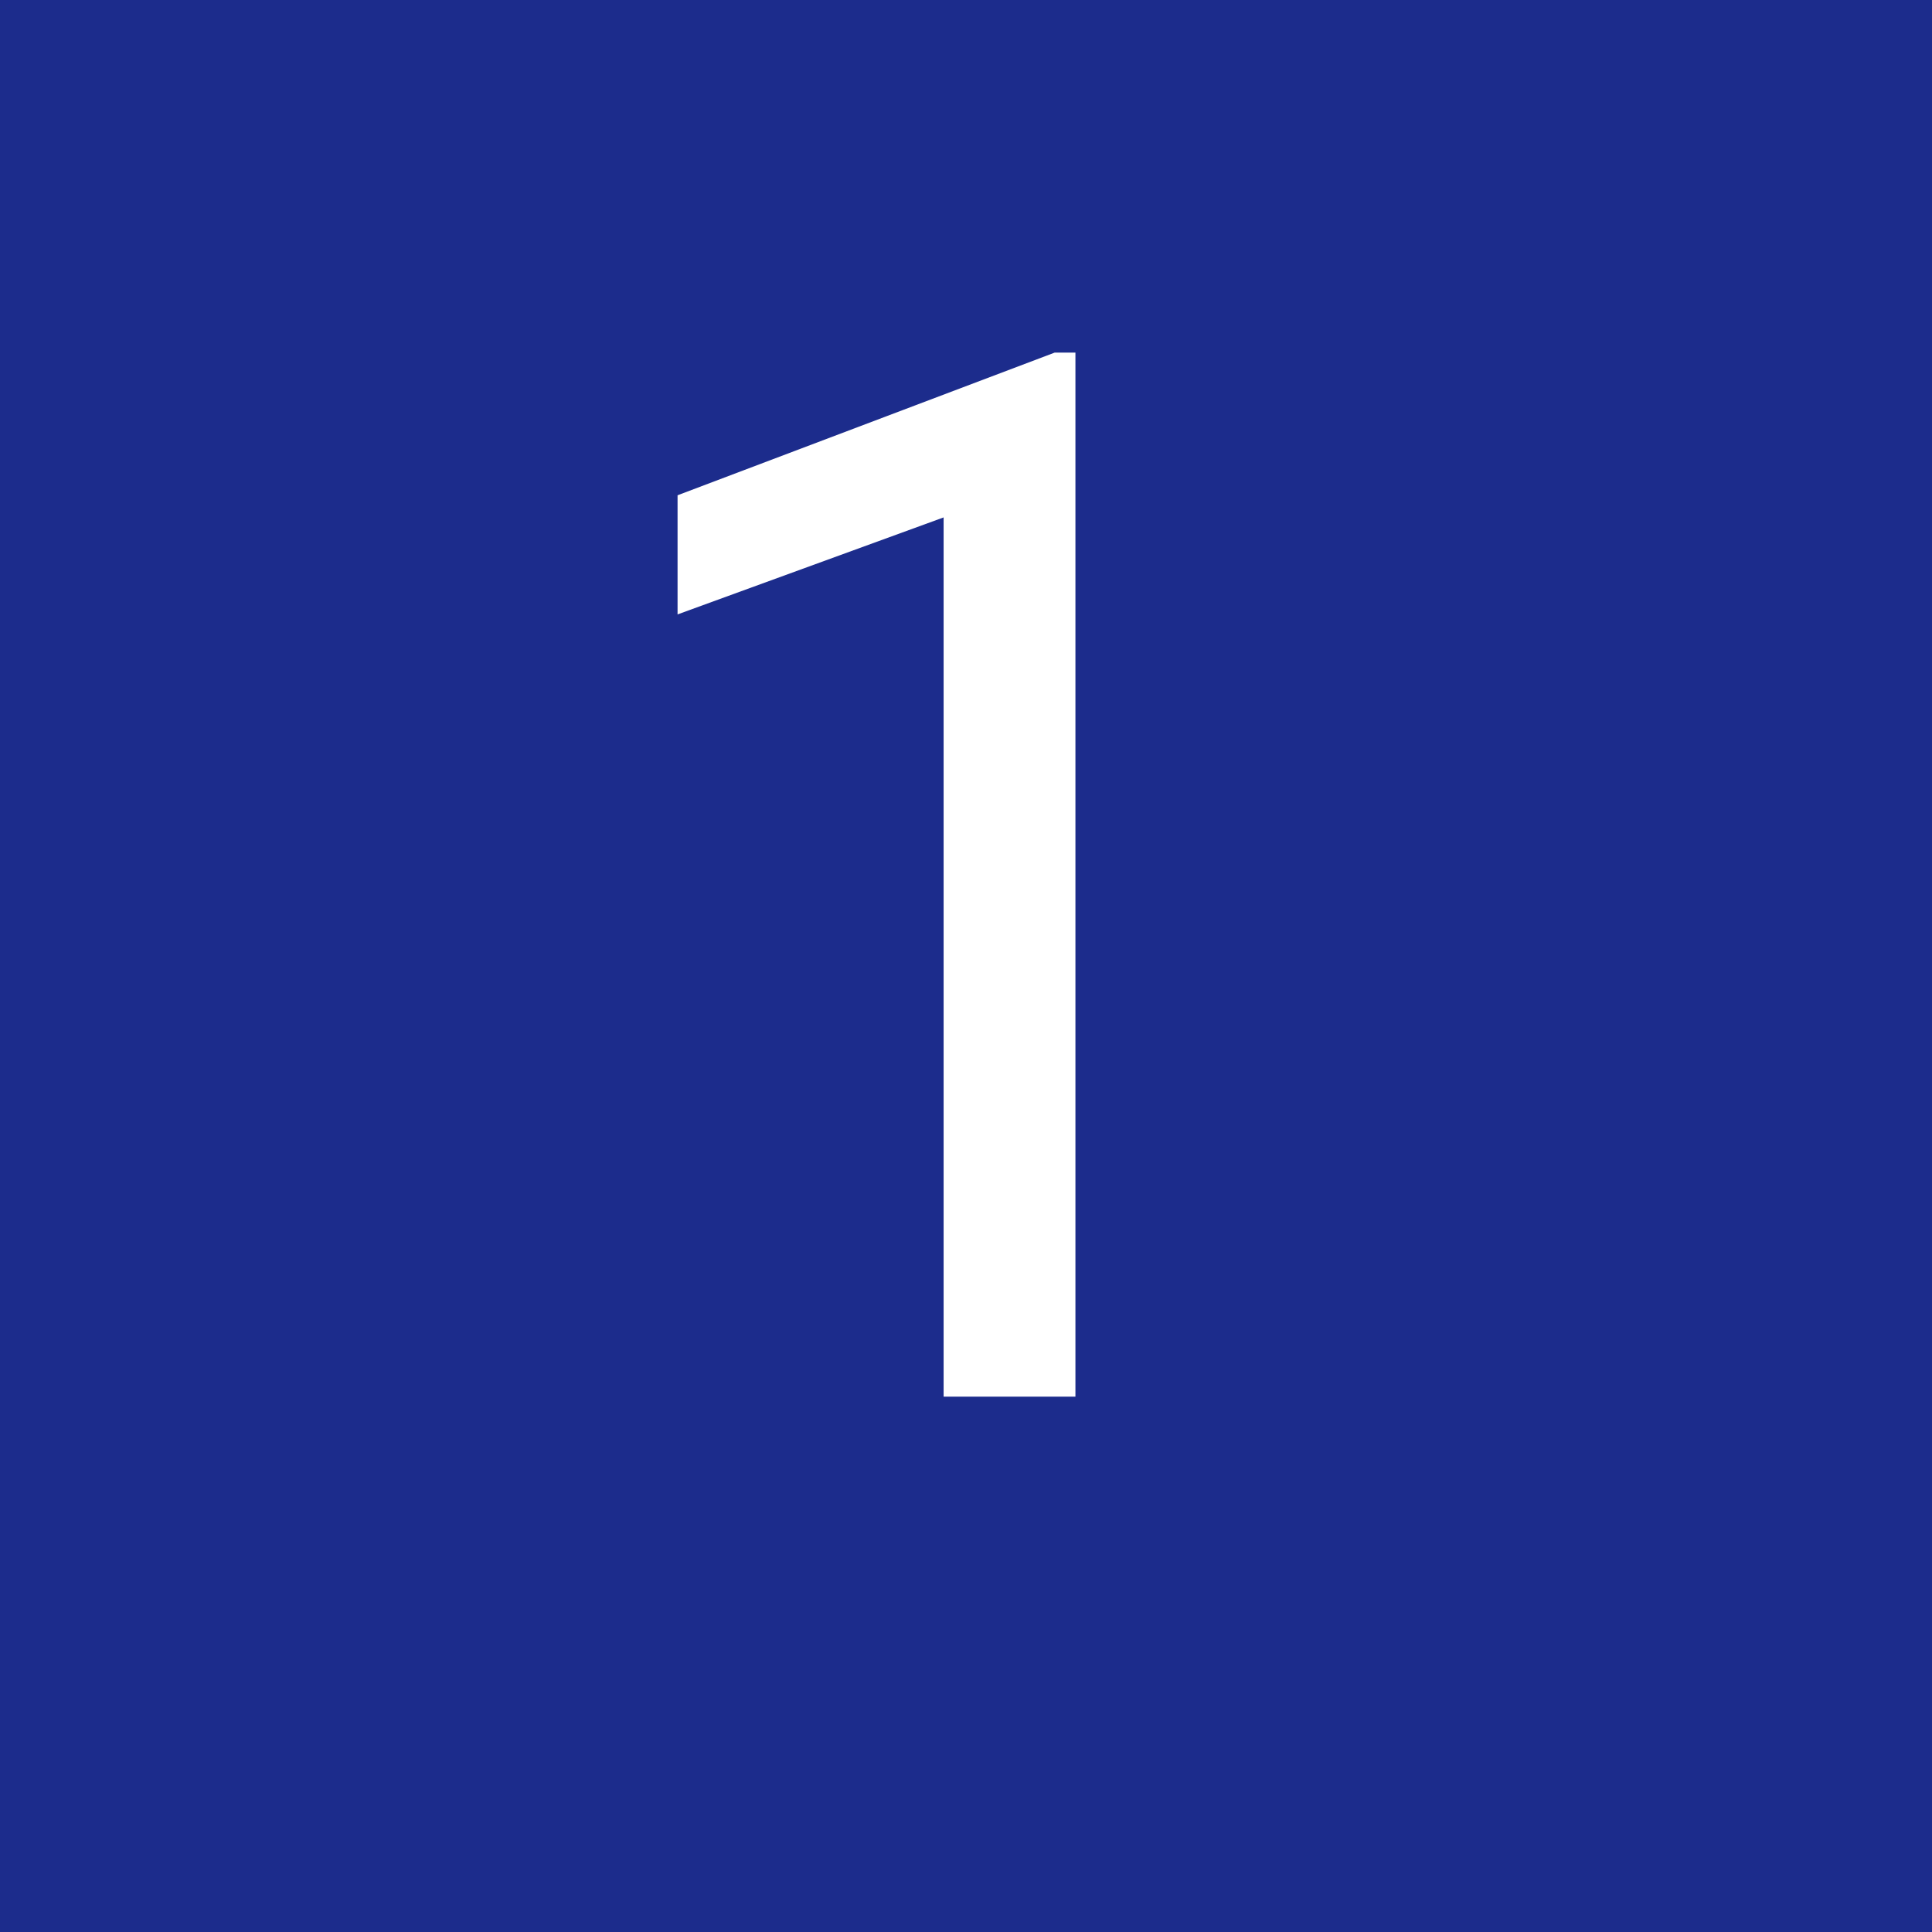
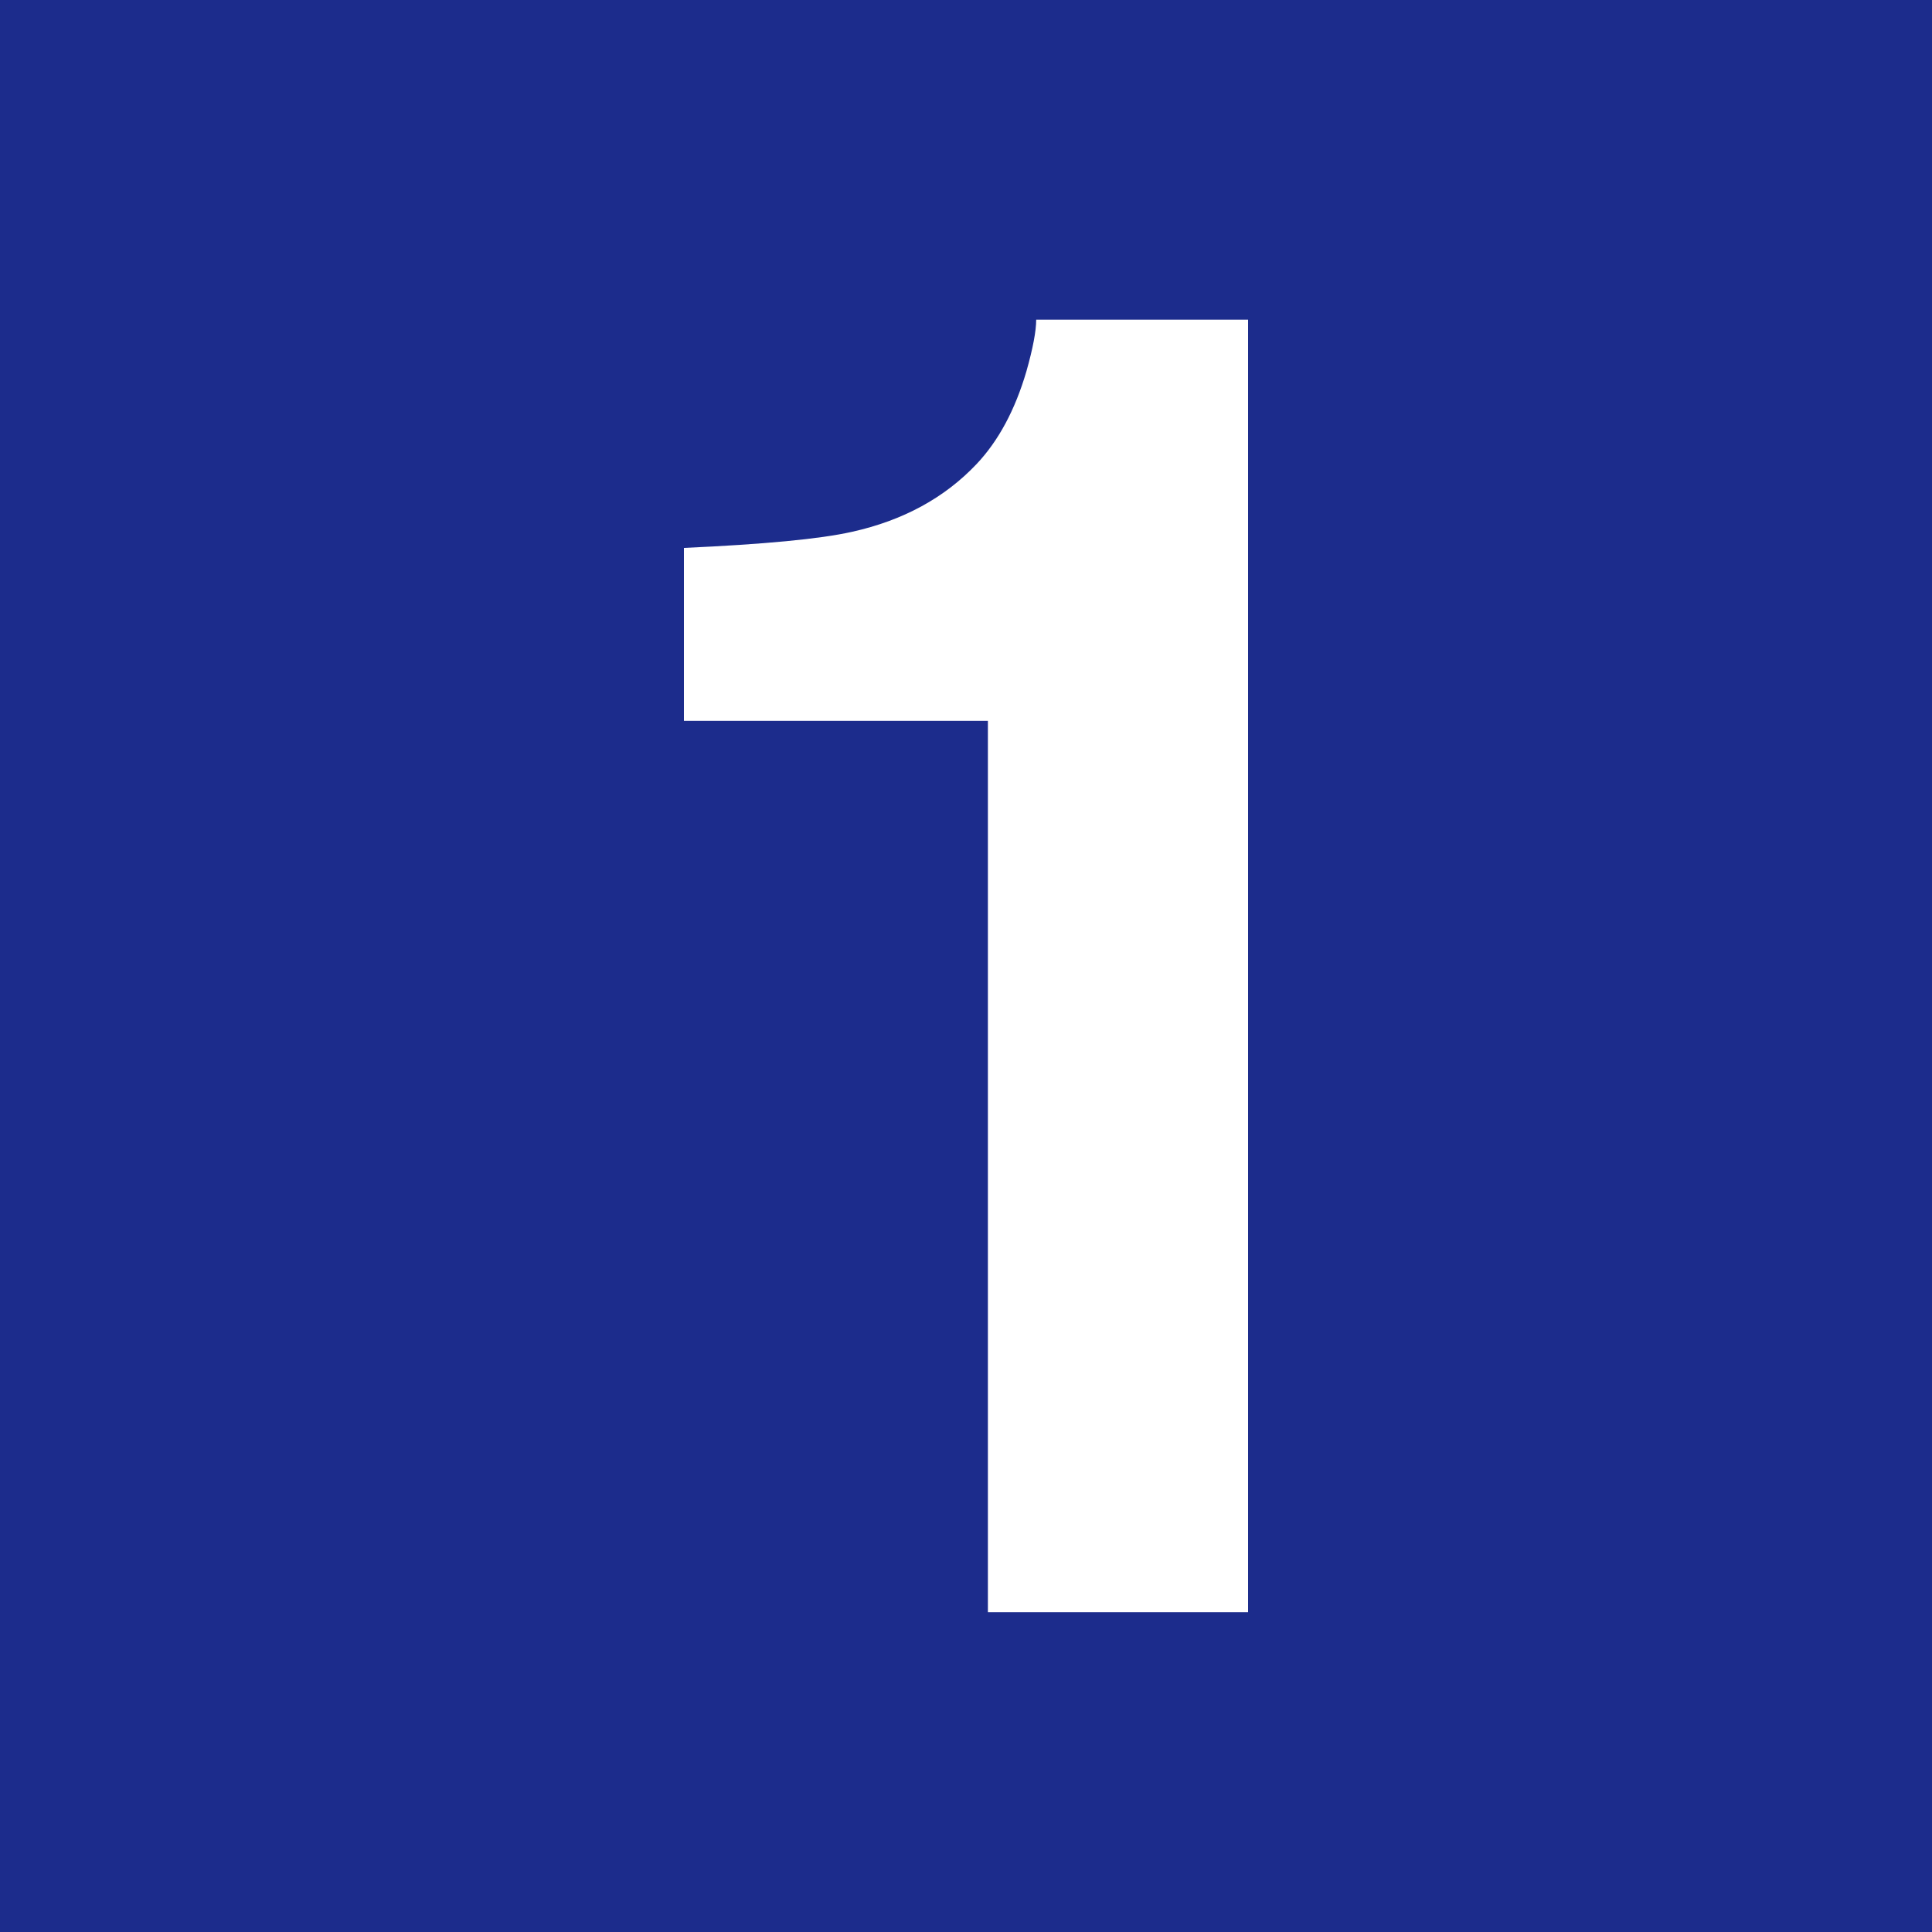
<svg xmlns="http://www.w3.org/2000/svg" version="1.2" baseProfile="tiny" id="Camada_1" x="0px" y="0px" width="150px" height="150px" viewBox="0 0 150 150" xml:space="preserve">
  <rect id="cor_x5F_fundo" x="0" y="0" fill="#1C2C8C" width="150" height="150" />
-   <text id="numero" x="75" y="75" dy="0.02em" fill="#FFFFFF" font-family="Roboto, Arial, sans-serif" font-weight="400" font-size="113.386" text-anchor="middle" dominant-baseline="middle" alignment-baseline="middle">1</text>
+   <g>
+     <path fill="#FFFFFF" d="M53.1,55.97V42.54c6.21-0.28,10.56-0.69,13.05-1.25c3.96-0.88,7.18-2.63,9.67-5.26   c1.7-1.8,2.99-4.2,3.87-7.2c0.51-1.8,0.76-3.14,0.76-4.01H96.9v100.35H76.7V55.97H53.1z" />
+   </g>
</svg>
